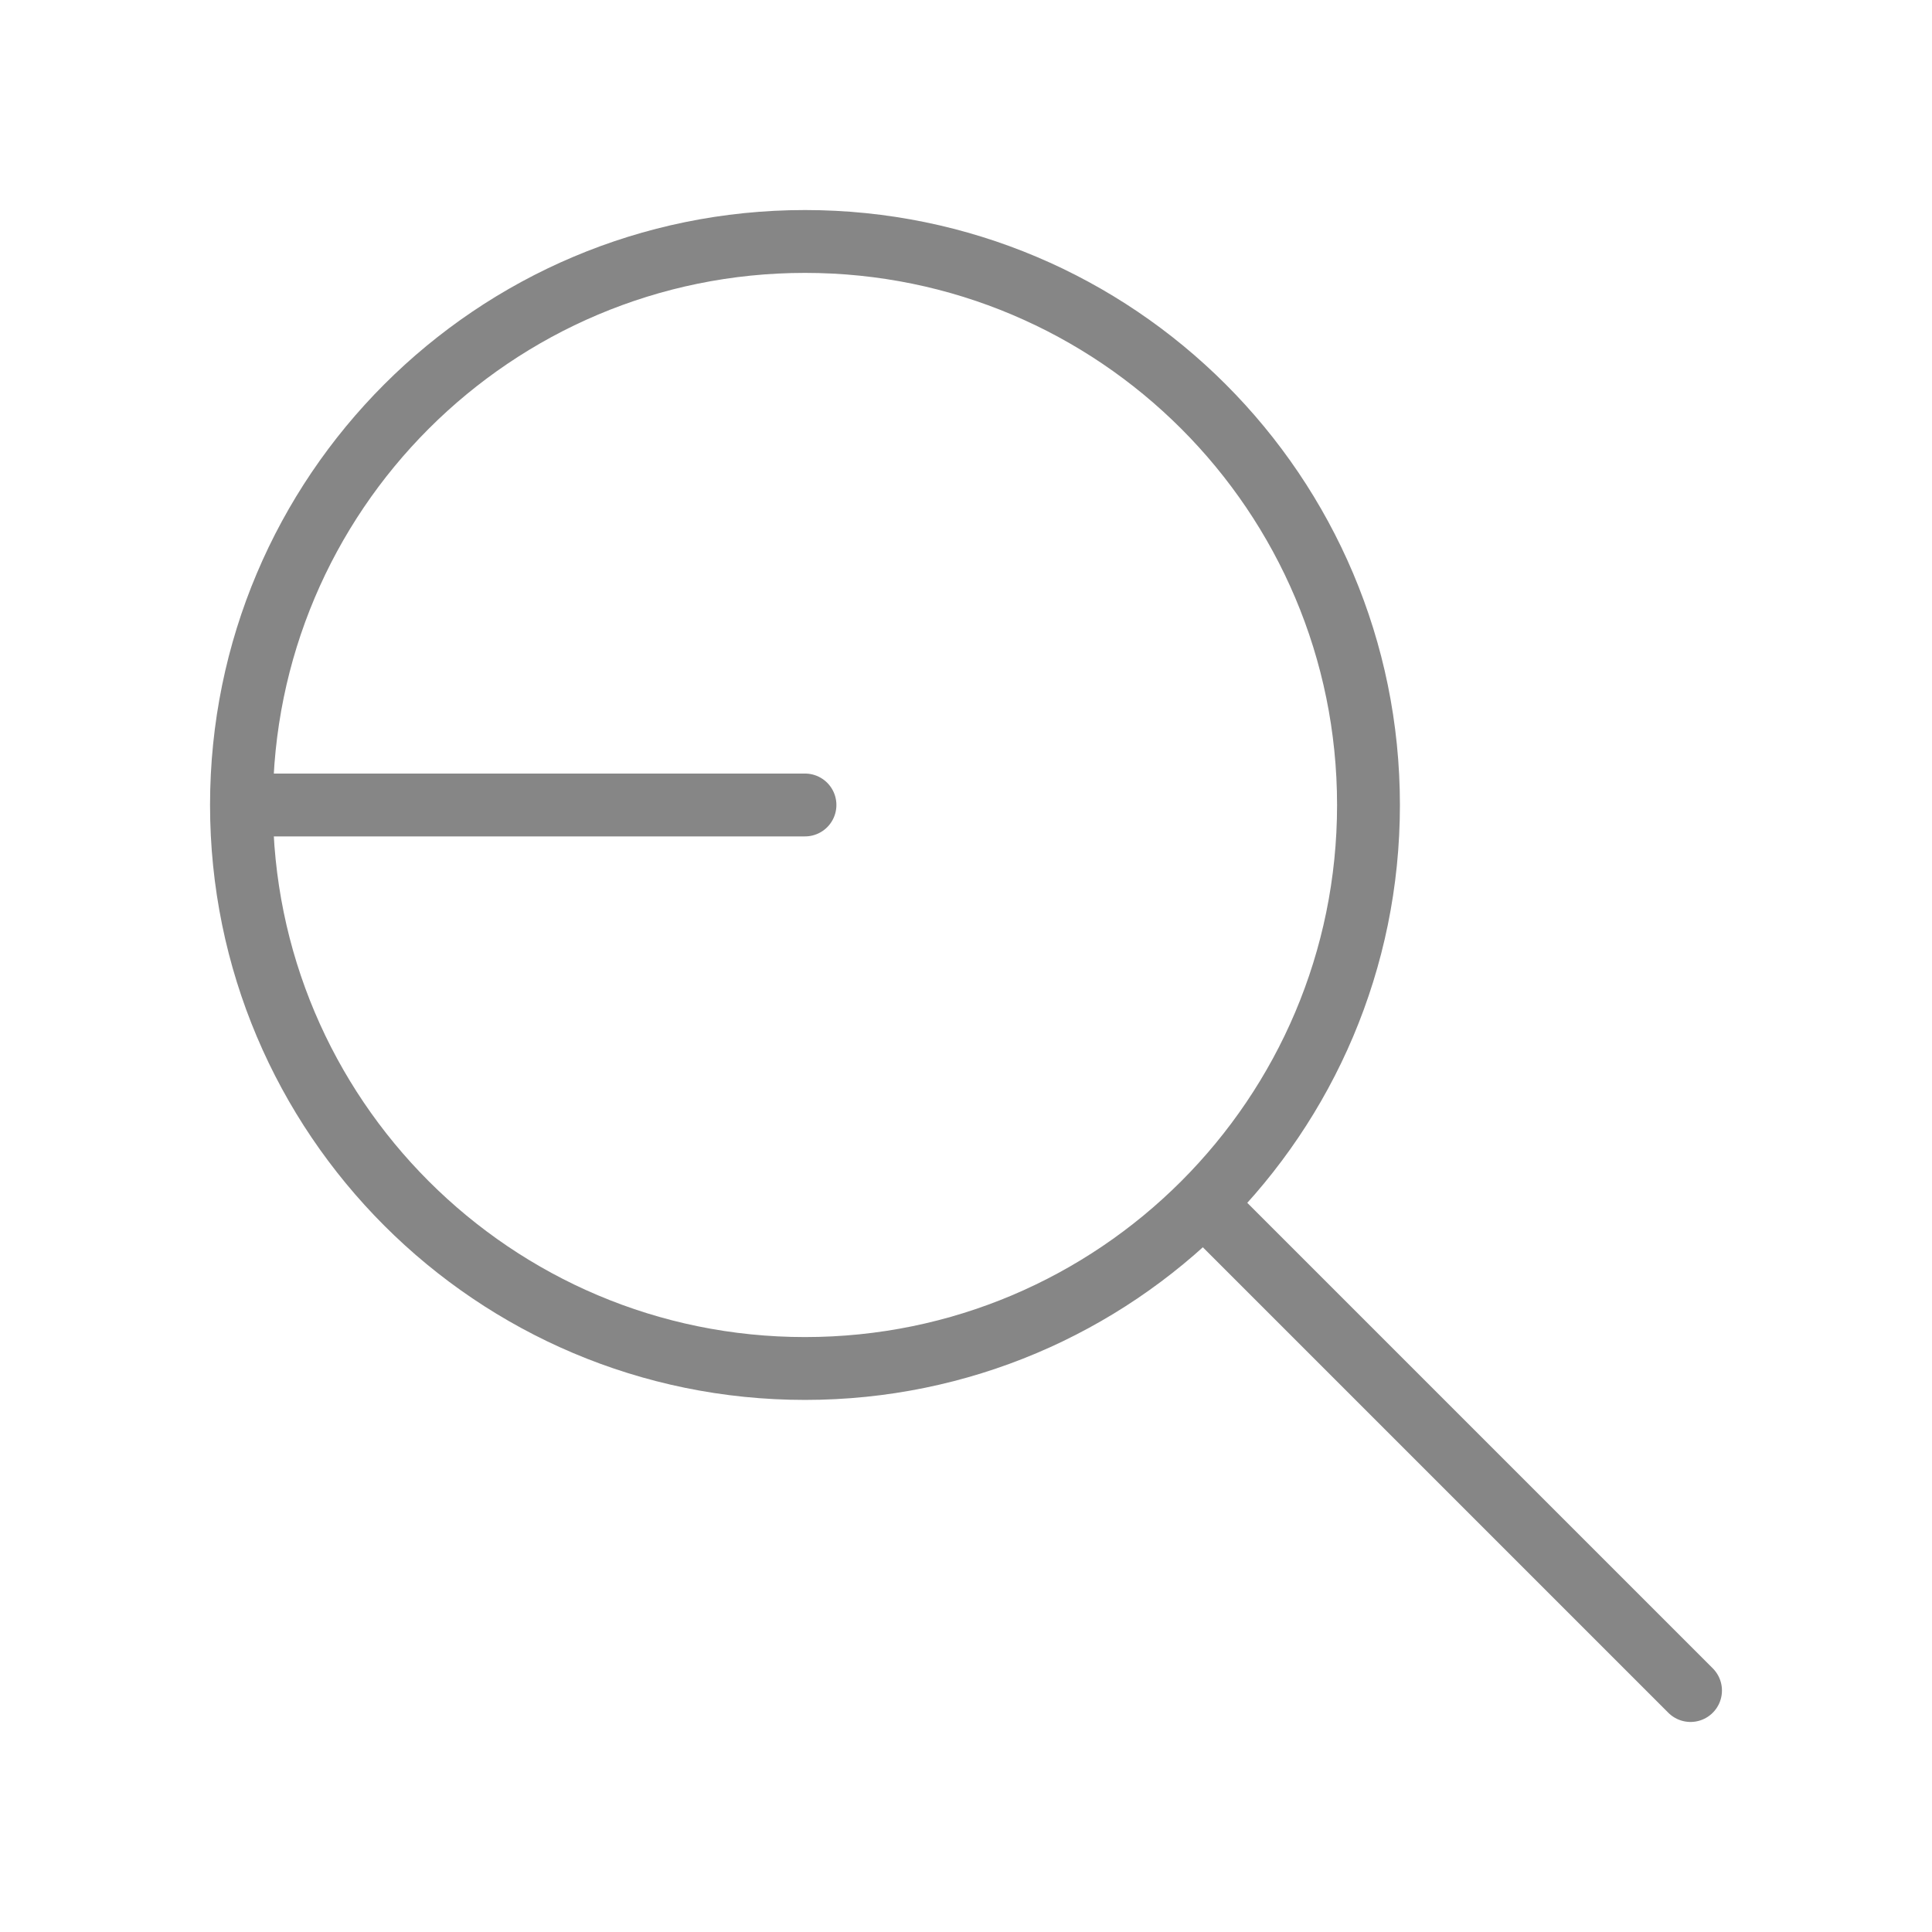
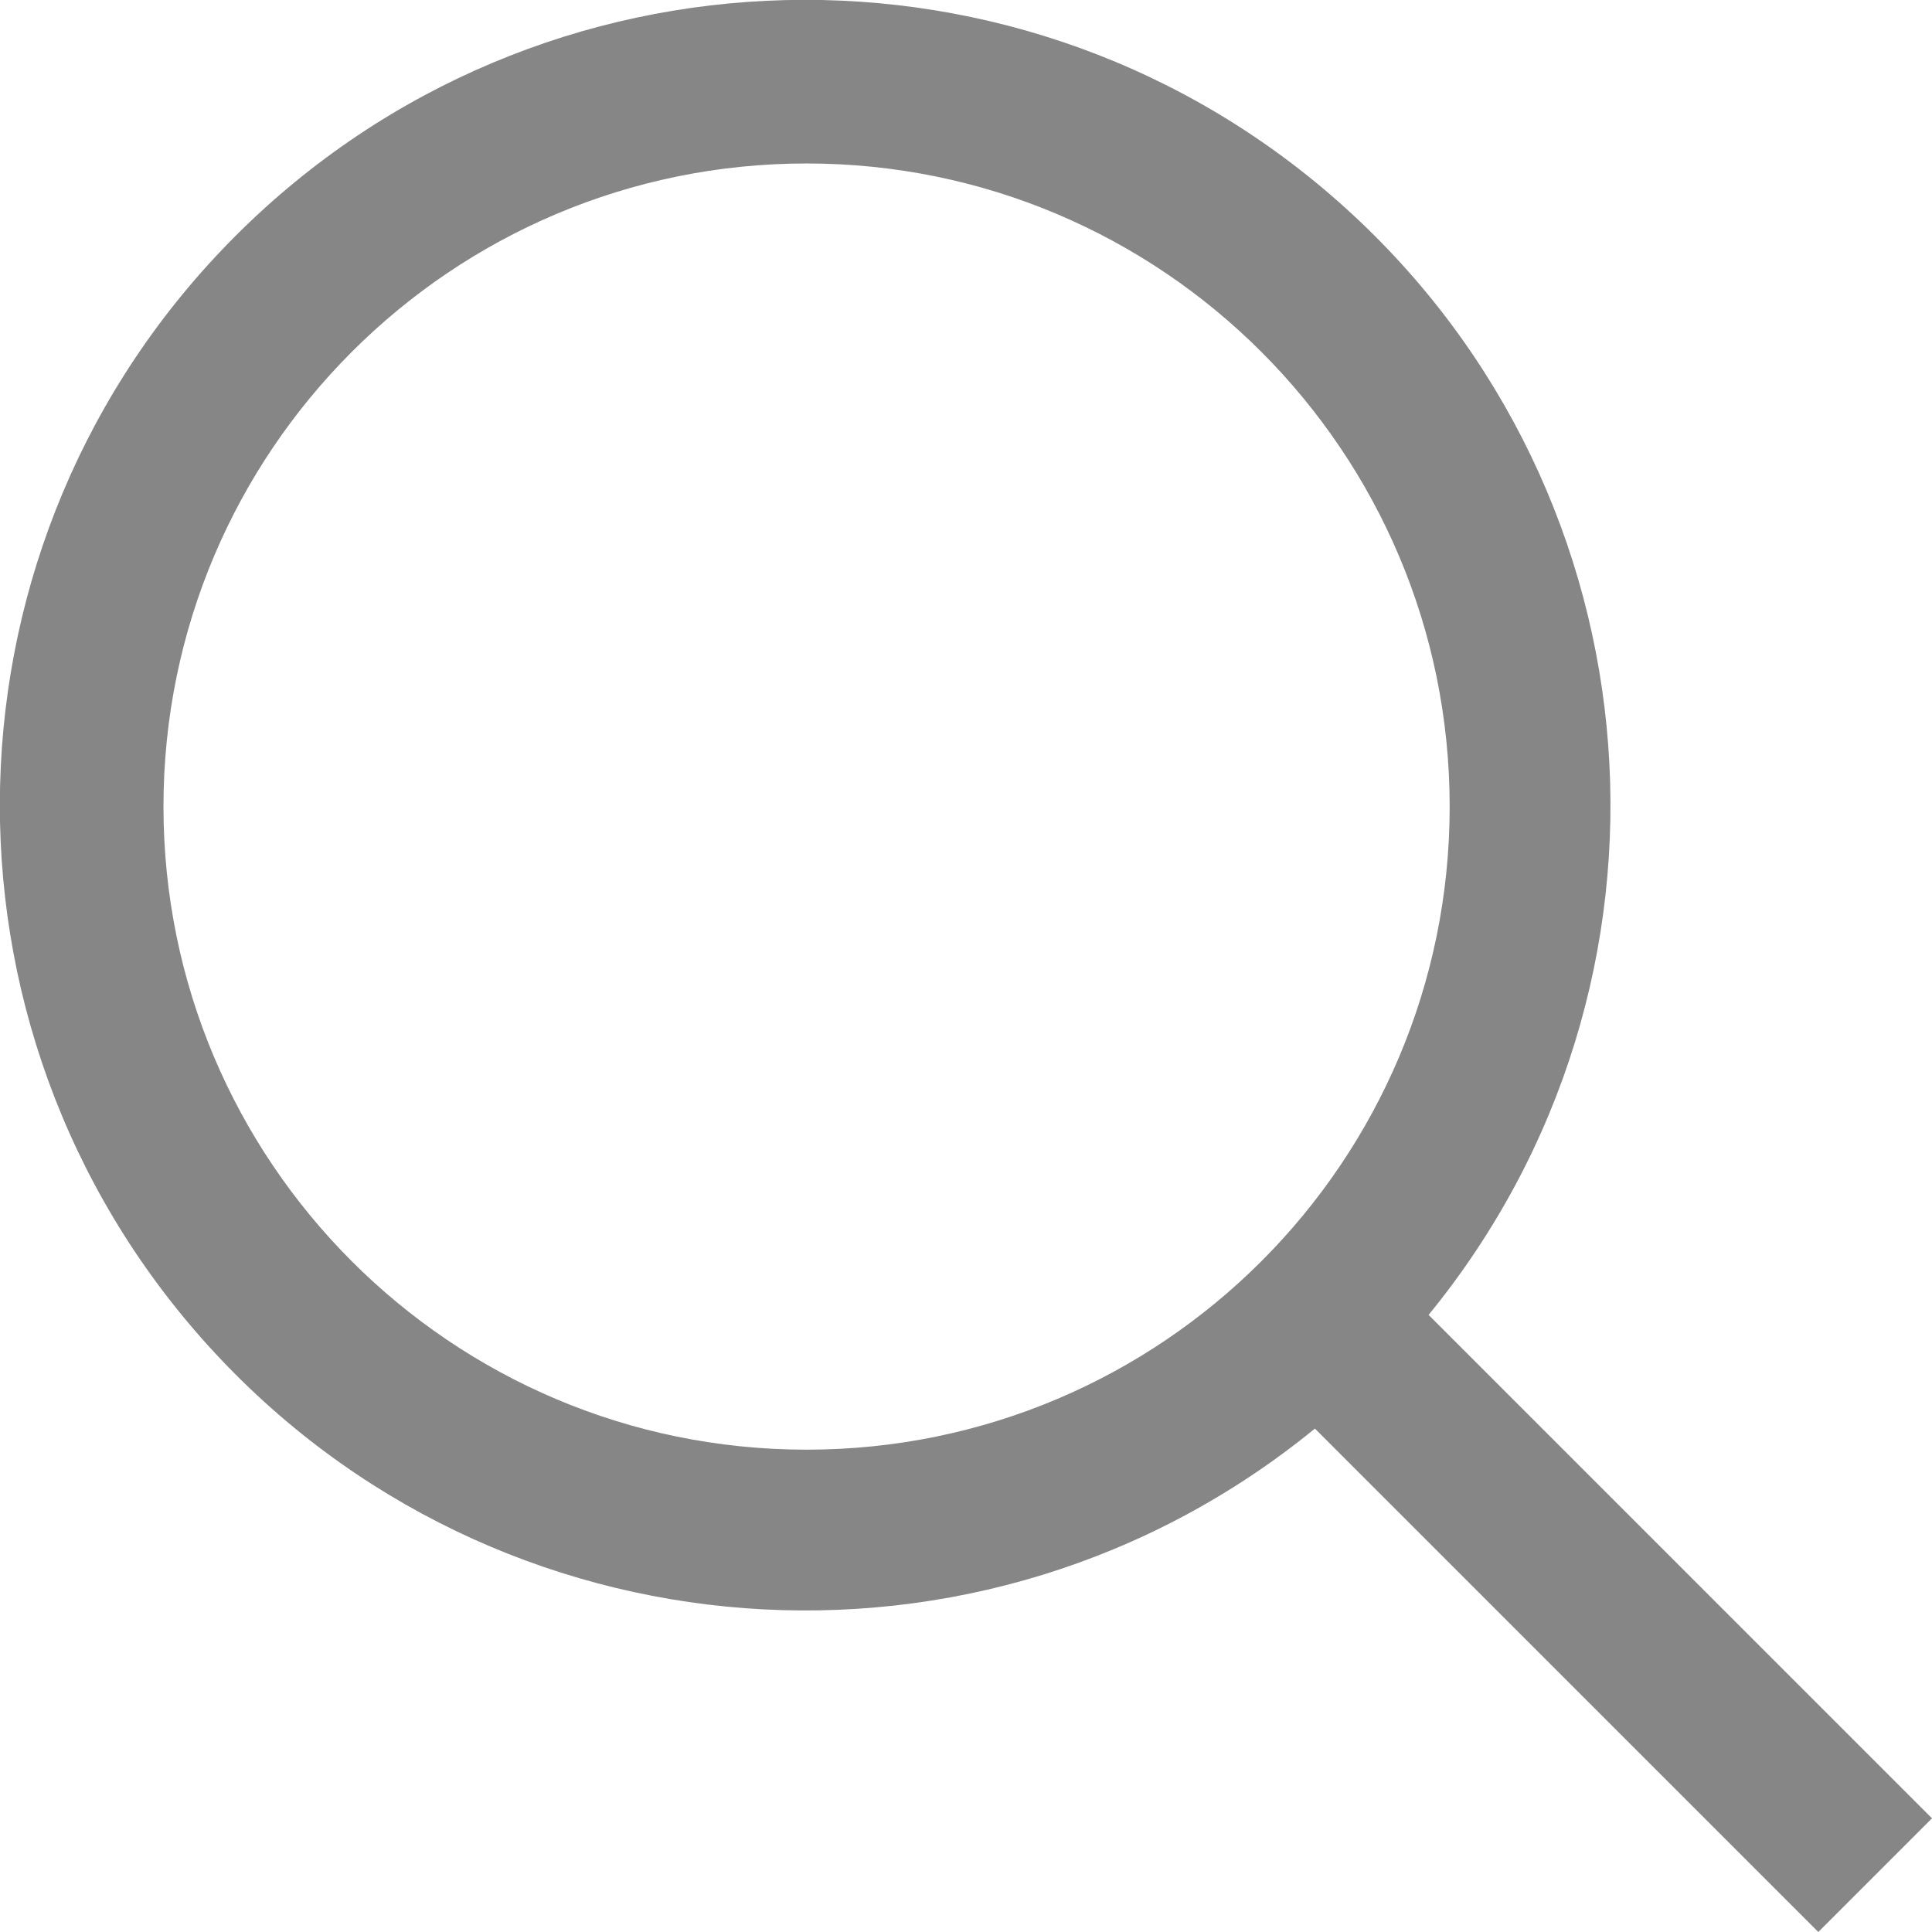
- <svg xmlns="http://www.w3.org/2000/svg" id="search_2_" data-name="search (2)" width="15.37" height="15.37" viewBox="0 0 15.37 15.37">
-   <path id="Path_51" data-name="Path 51" d="M0,0H15.37V15.37H0Z" fill="none" />
-   <path id="Path_52" data-name="Path 52" d="M7.483,7.483,3,7.483A4.483,4.483,0,1,0,7.483,3,4.483,4.483,0,0,0,3,7.483" transform="translate(-1.079 -1.079)" fill="none" stroke="#868686" stroke-linecap="round" stroke-linejoin="round" stroke-width="0.5" />
-   <path id="Path_53" data-name="Path 53" d="M18.843,18.843,15,15" transform="translate(-5.394 -5.394)" fill="none" stroke="#868686" stroke-linecap="round" stroke-linejoin="round" stroke-width="0.5" />
+ <svg xmlns="http://www.w3.org/2000/svg" width="12.185" height="12.185" viewBox="0 0 12.185 12.185">
+   <g id="_01_align_center" data-name="01 align center" transform="translate(0.032 0.032)">
+     <path id="Path_202" data-name="Path 202" d="M12.153,11.436,8.978,8.261a5.079,5.079,0,1,0-.717.717l3.175,3.175Zm-7.1-2.325A4.056,4.056,0,1,1,9.111,5.055,4.056,4.056,0,0,1,5.055,9.111Z" transform="translate(0 0)" fill="#868686" />
+   </g>
</svg>
